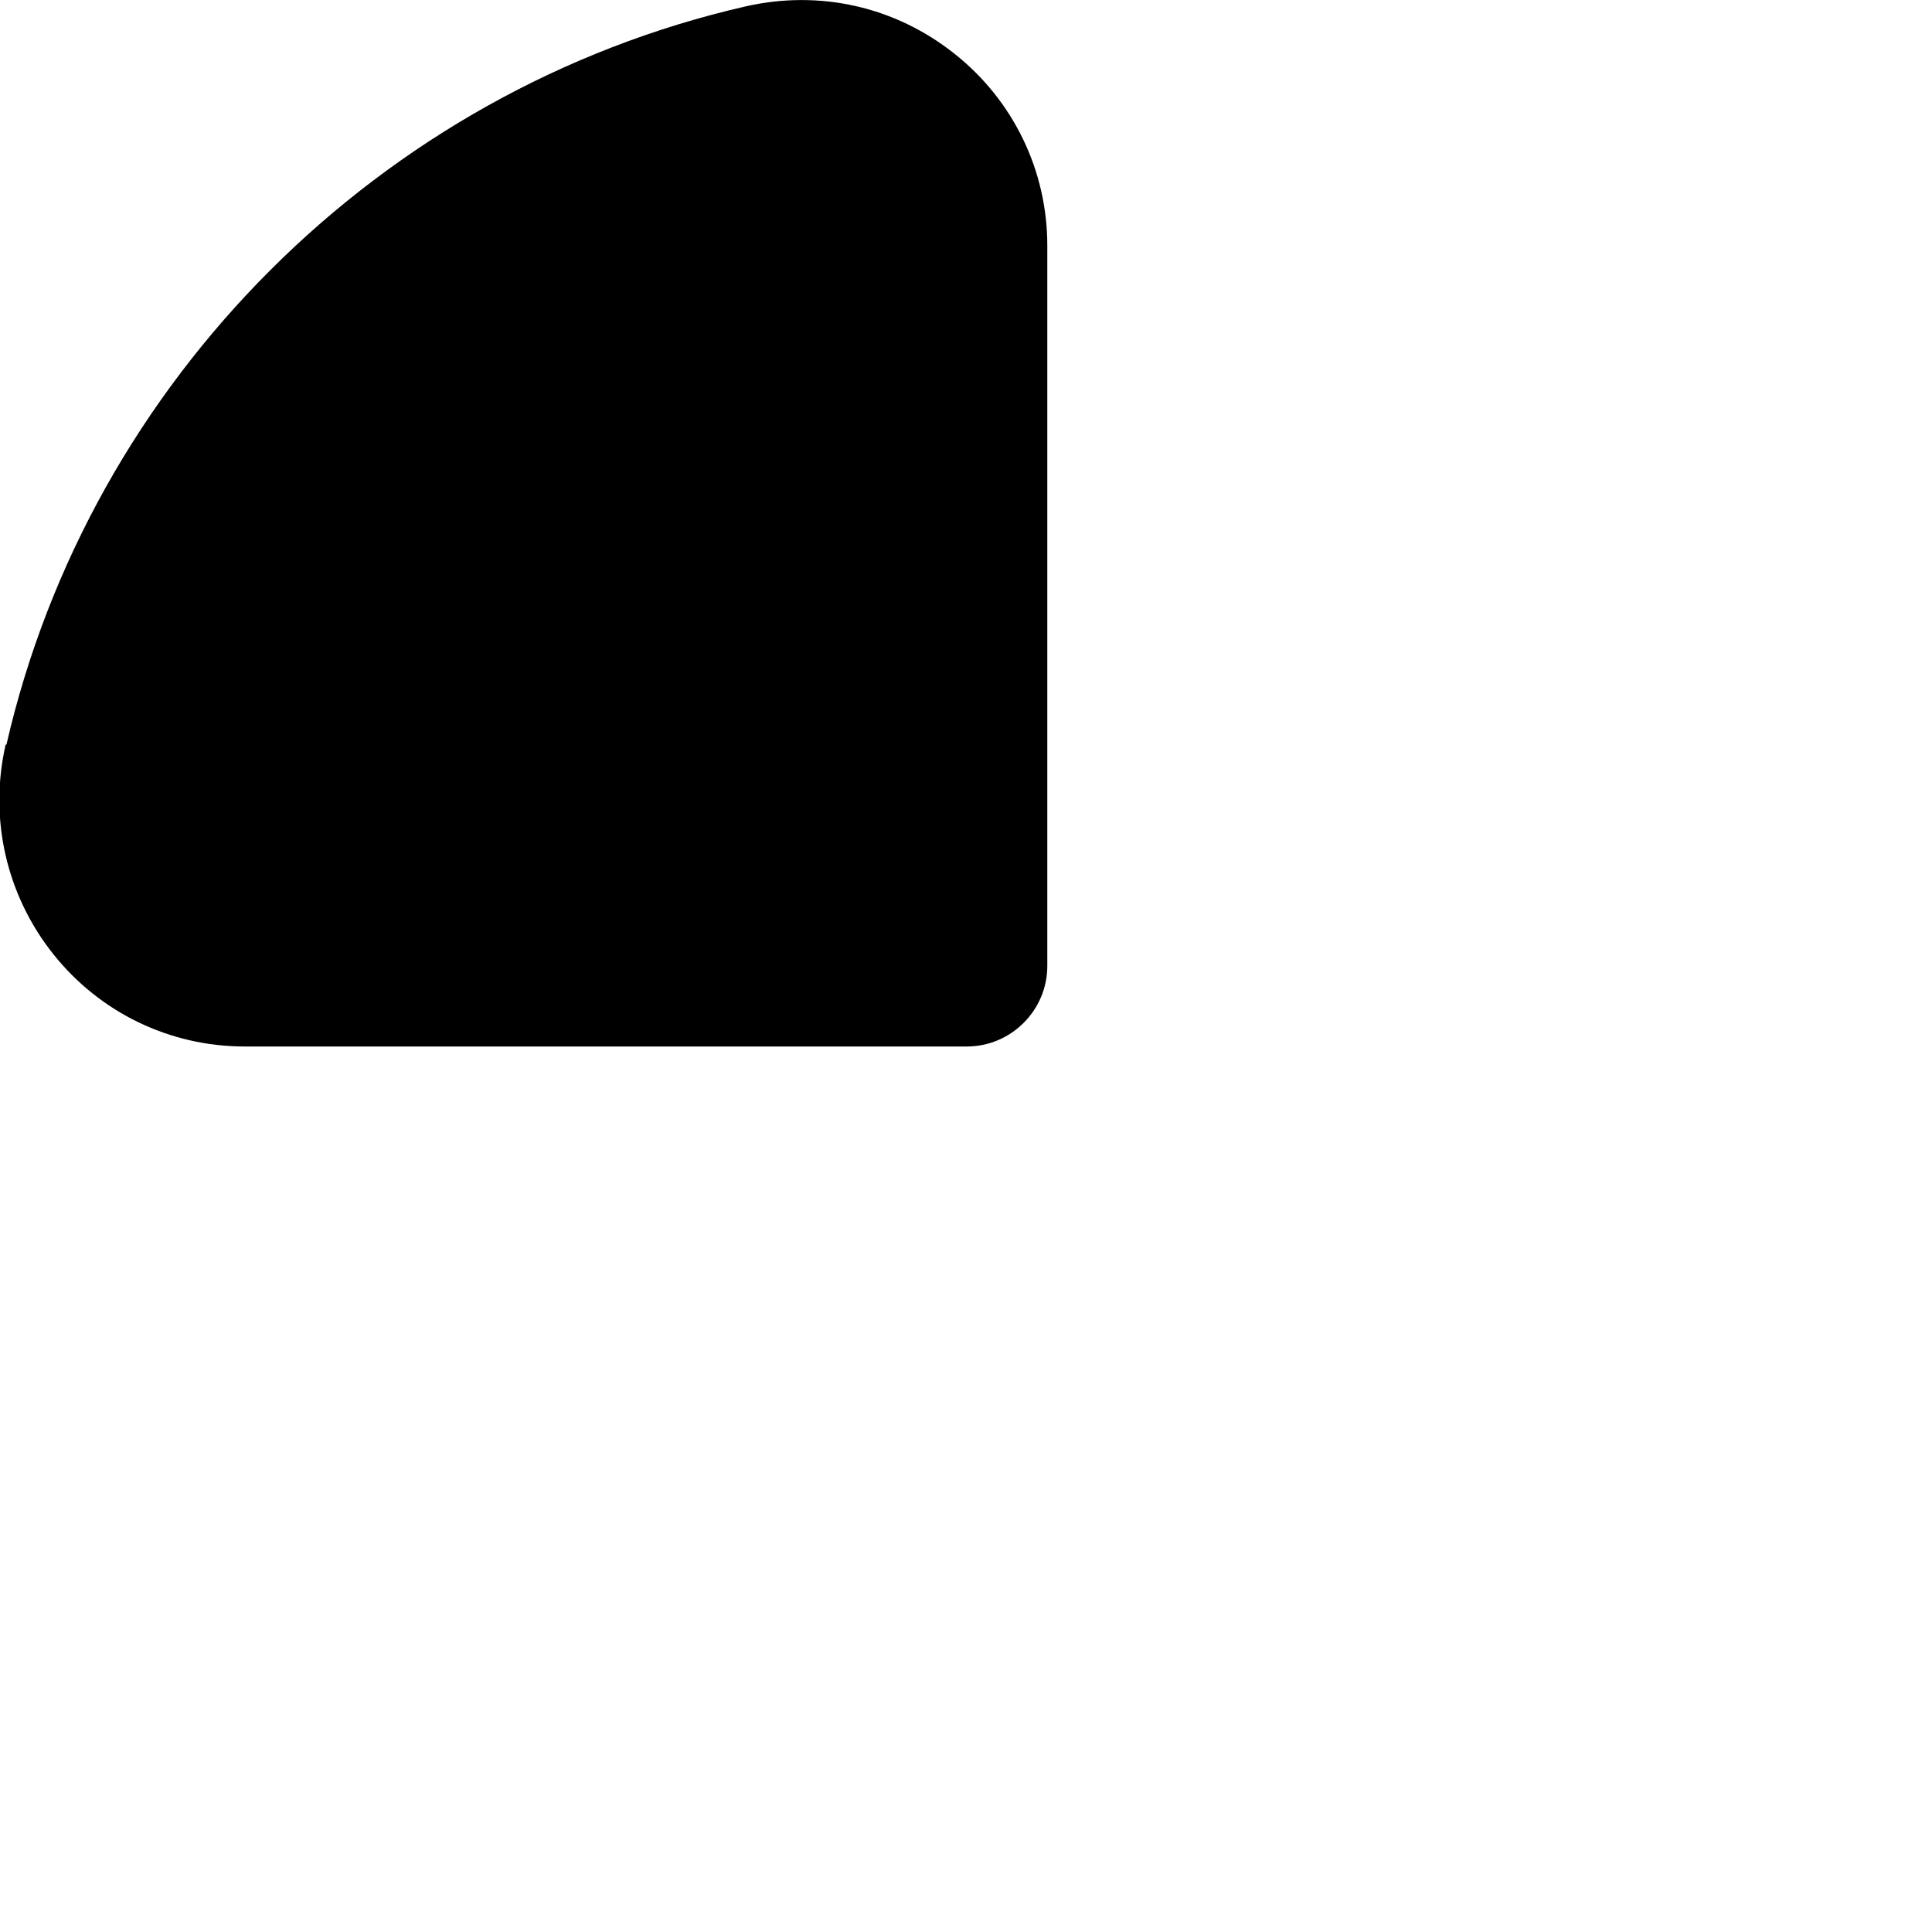
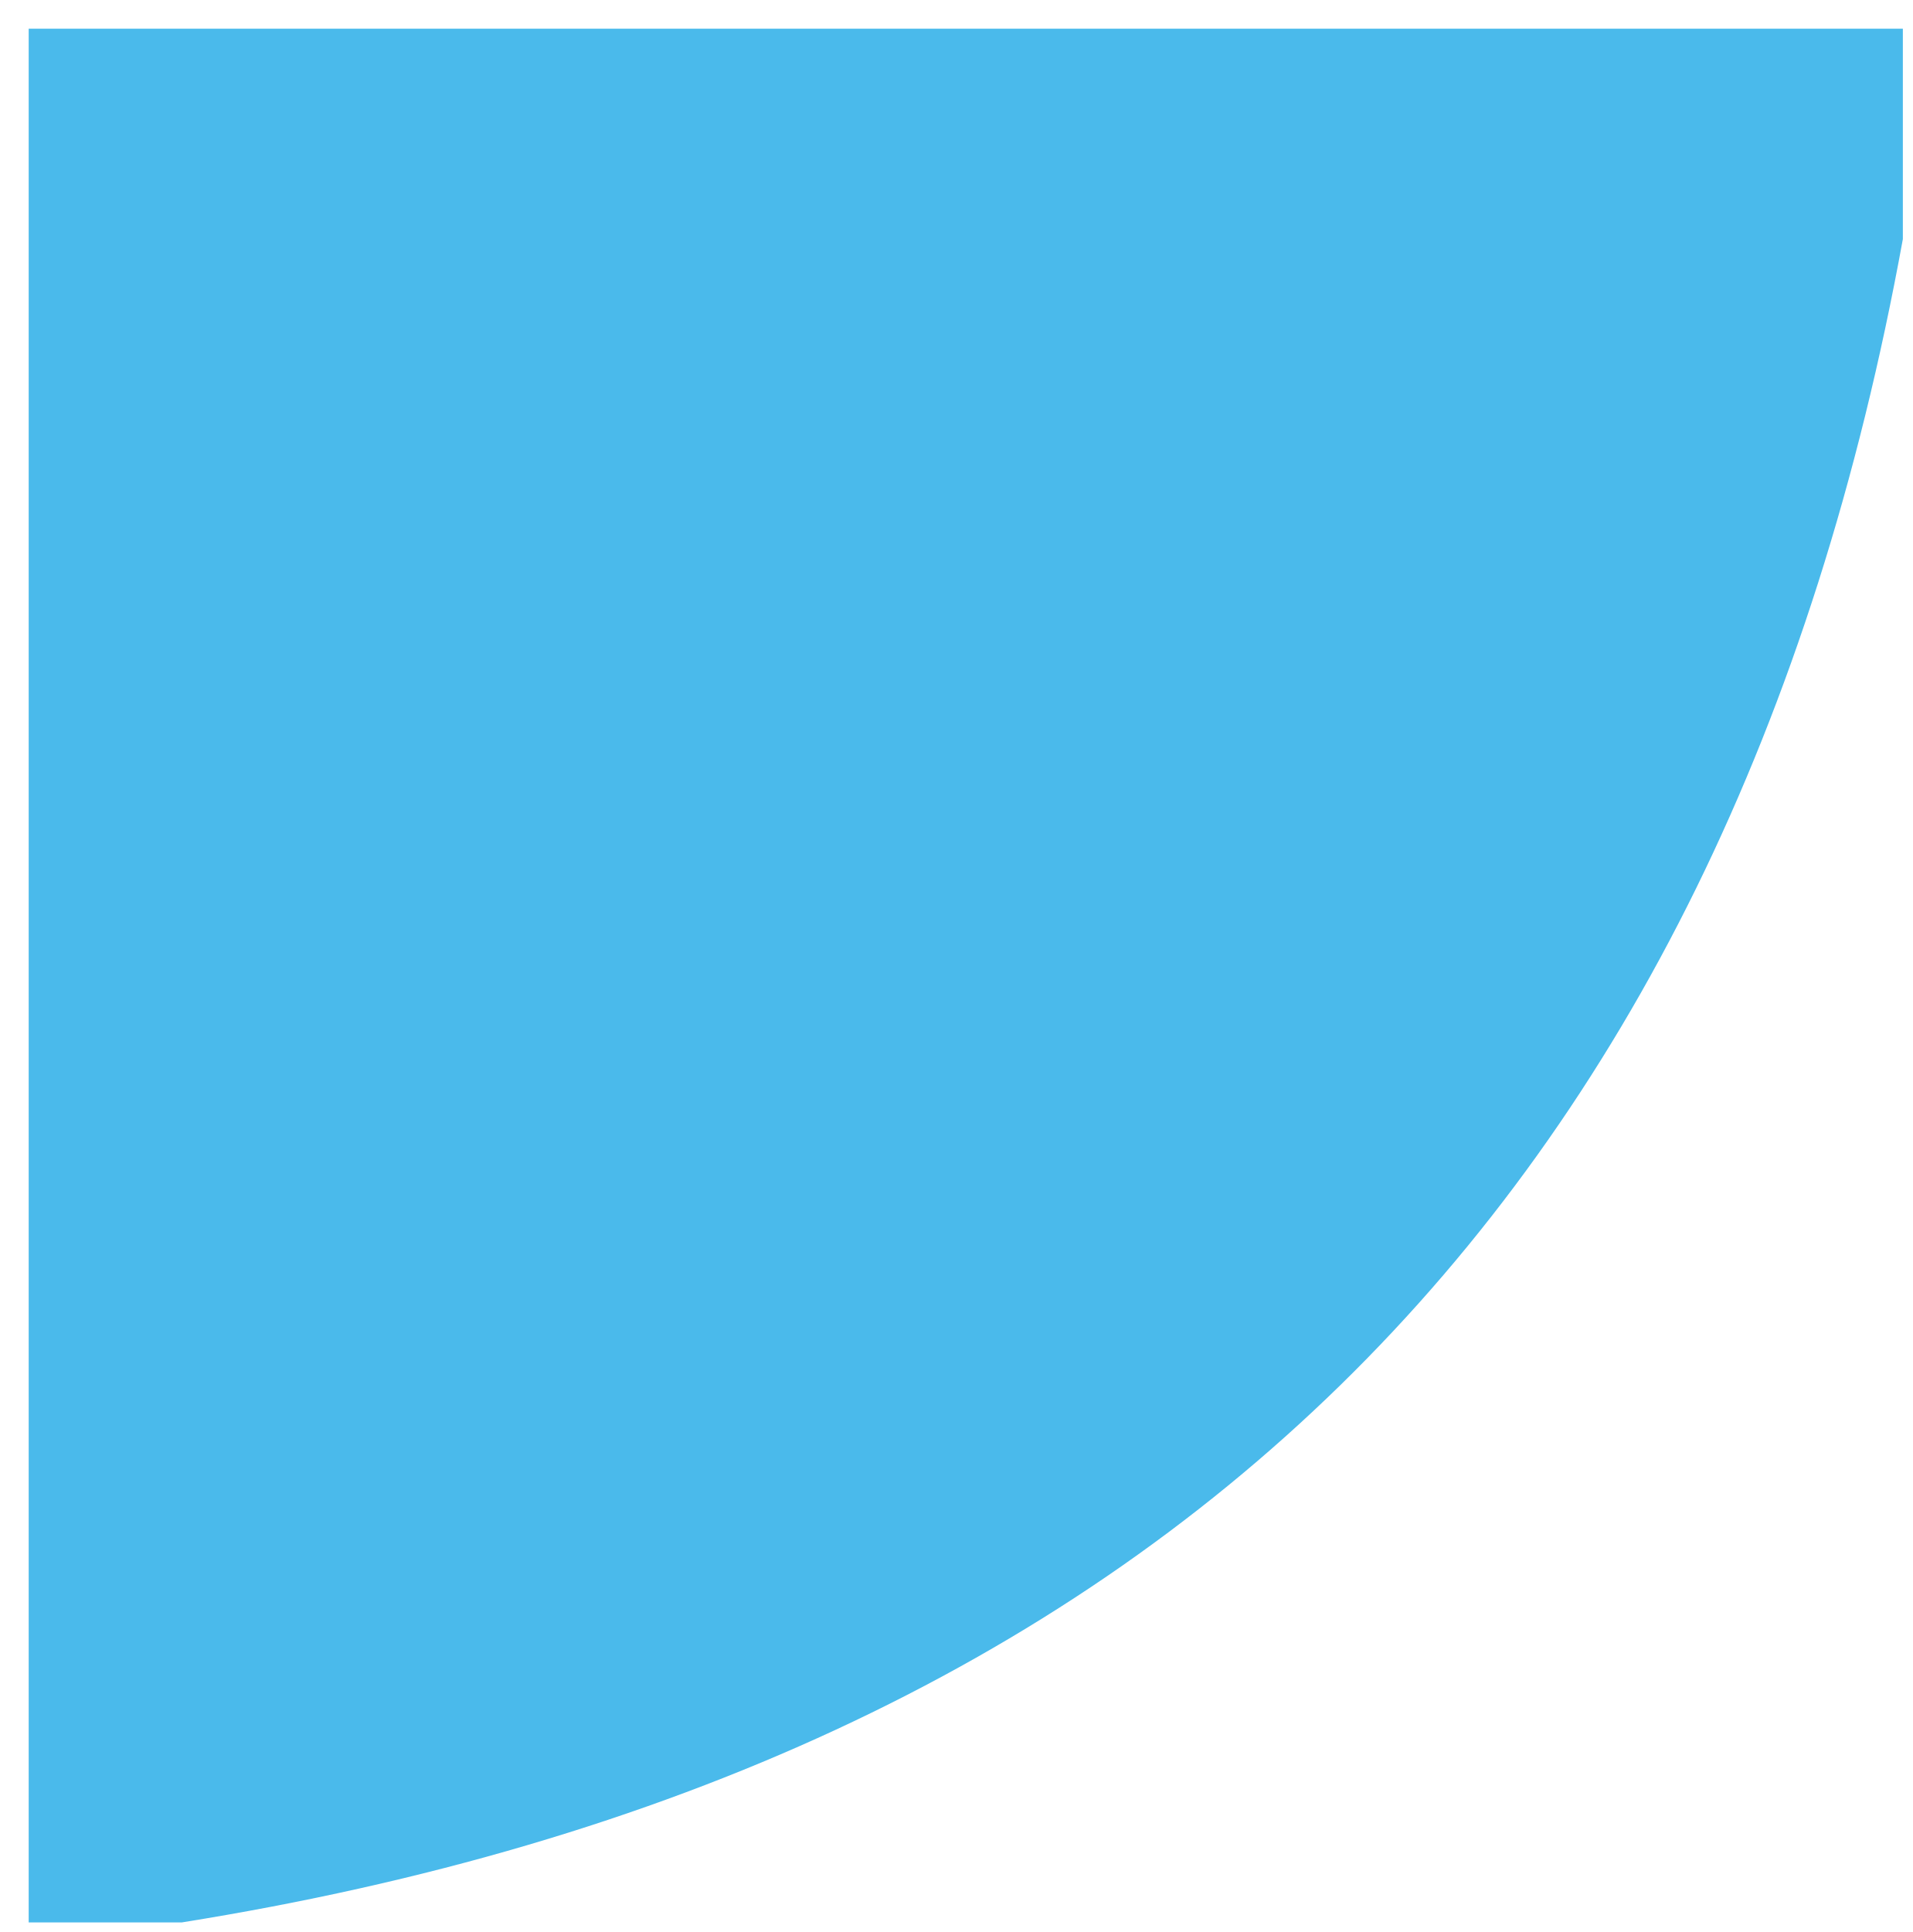
- <svg xmlns="http://www.w3.org/2000/svg" id="Layer_1" data-name="Layer 1" viewBox="0 0 24 24" width="512" height="512">
-   <path d="M12,13H3.04c-.93,0-1.8-.42-2.38-1.15-.58-.73-.8-1.68-.59-2.6H.08C1.12,4.72,4.72,1.12,9.26,.08c.92-.21,1.86,0,2.6,.59,.73,.58,1.15,1.45,1.15,2.38V12c0,.55-.45,1-1,1Z" />
+ <svg xmlns="http://www.w3.org/2000/svg" version="1.1" width="100px" height="101px" style="shape-rendering:geometricPrecision; text-rendering:geometricPrecision; image-rendering:optimizeQuality; fill-rule:evenodd; clip-rule:evenodd">
+   <g>
+     <path style="opacity:0.992" fill="#49b9eb" d="M 99.5,1.5 C 99.5,5.167 99.5,8.833 99.5,12.5C 90.29,63.042 60.291,92.376 9.5,100.5C 6.833,100.5 4.167,100.5 1.5,100.5C 1.5,67.5 1.5,34.5 1.5,1.5C 34.167,1.5 66.833,1.5 99.5,1.5 Z" />
+   </g>
</svg>
